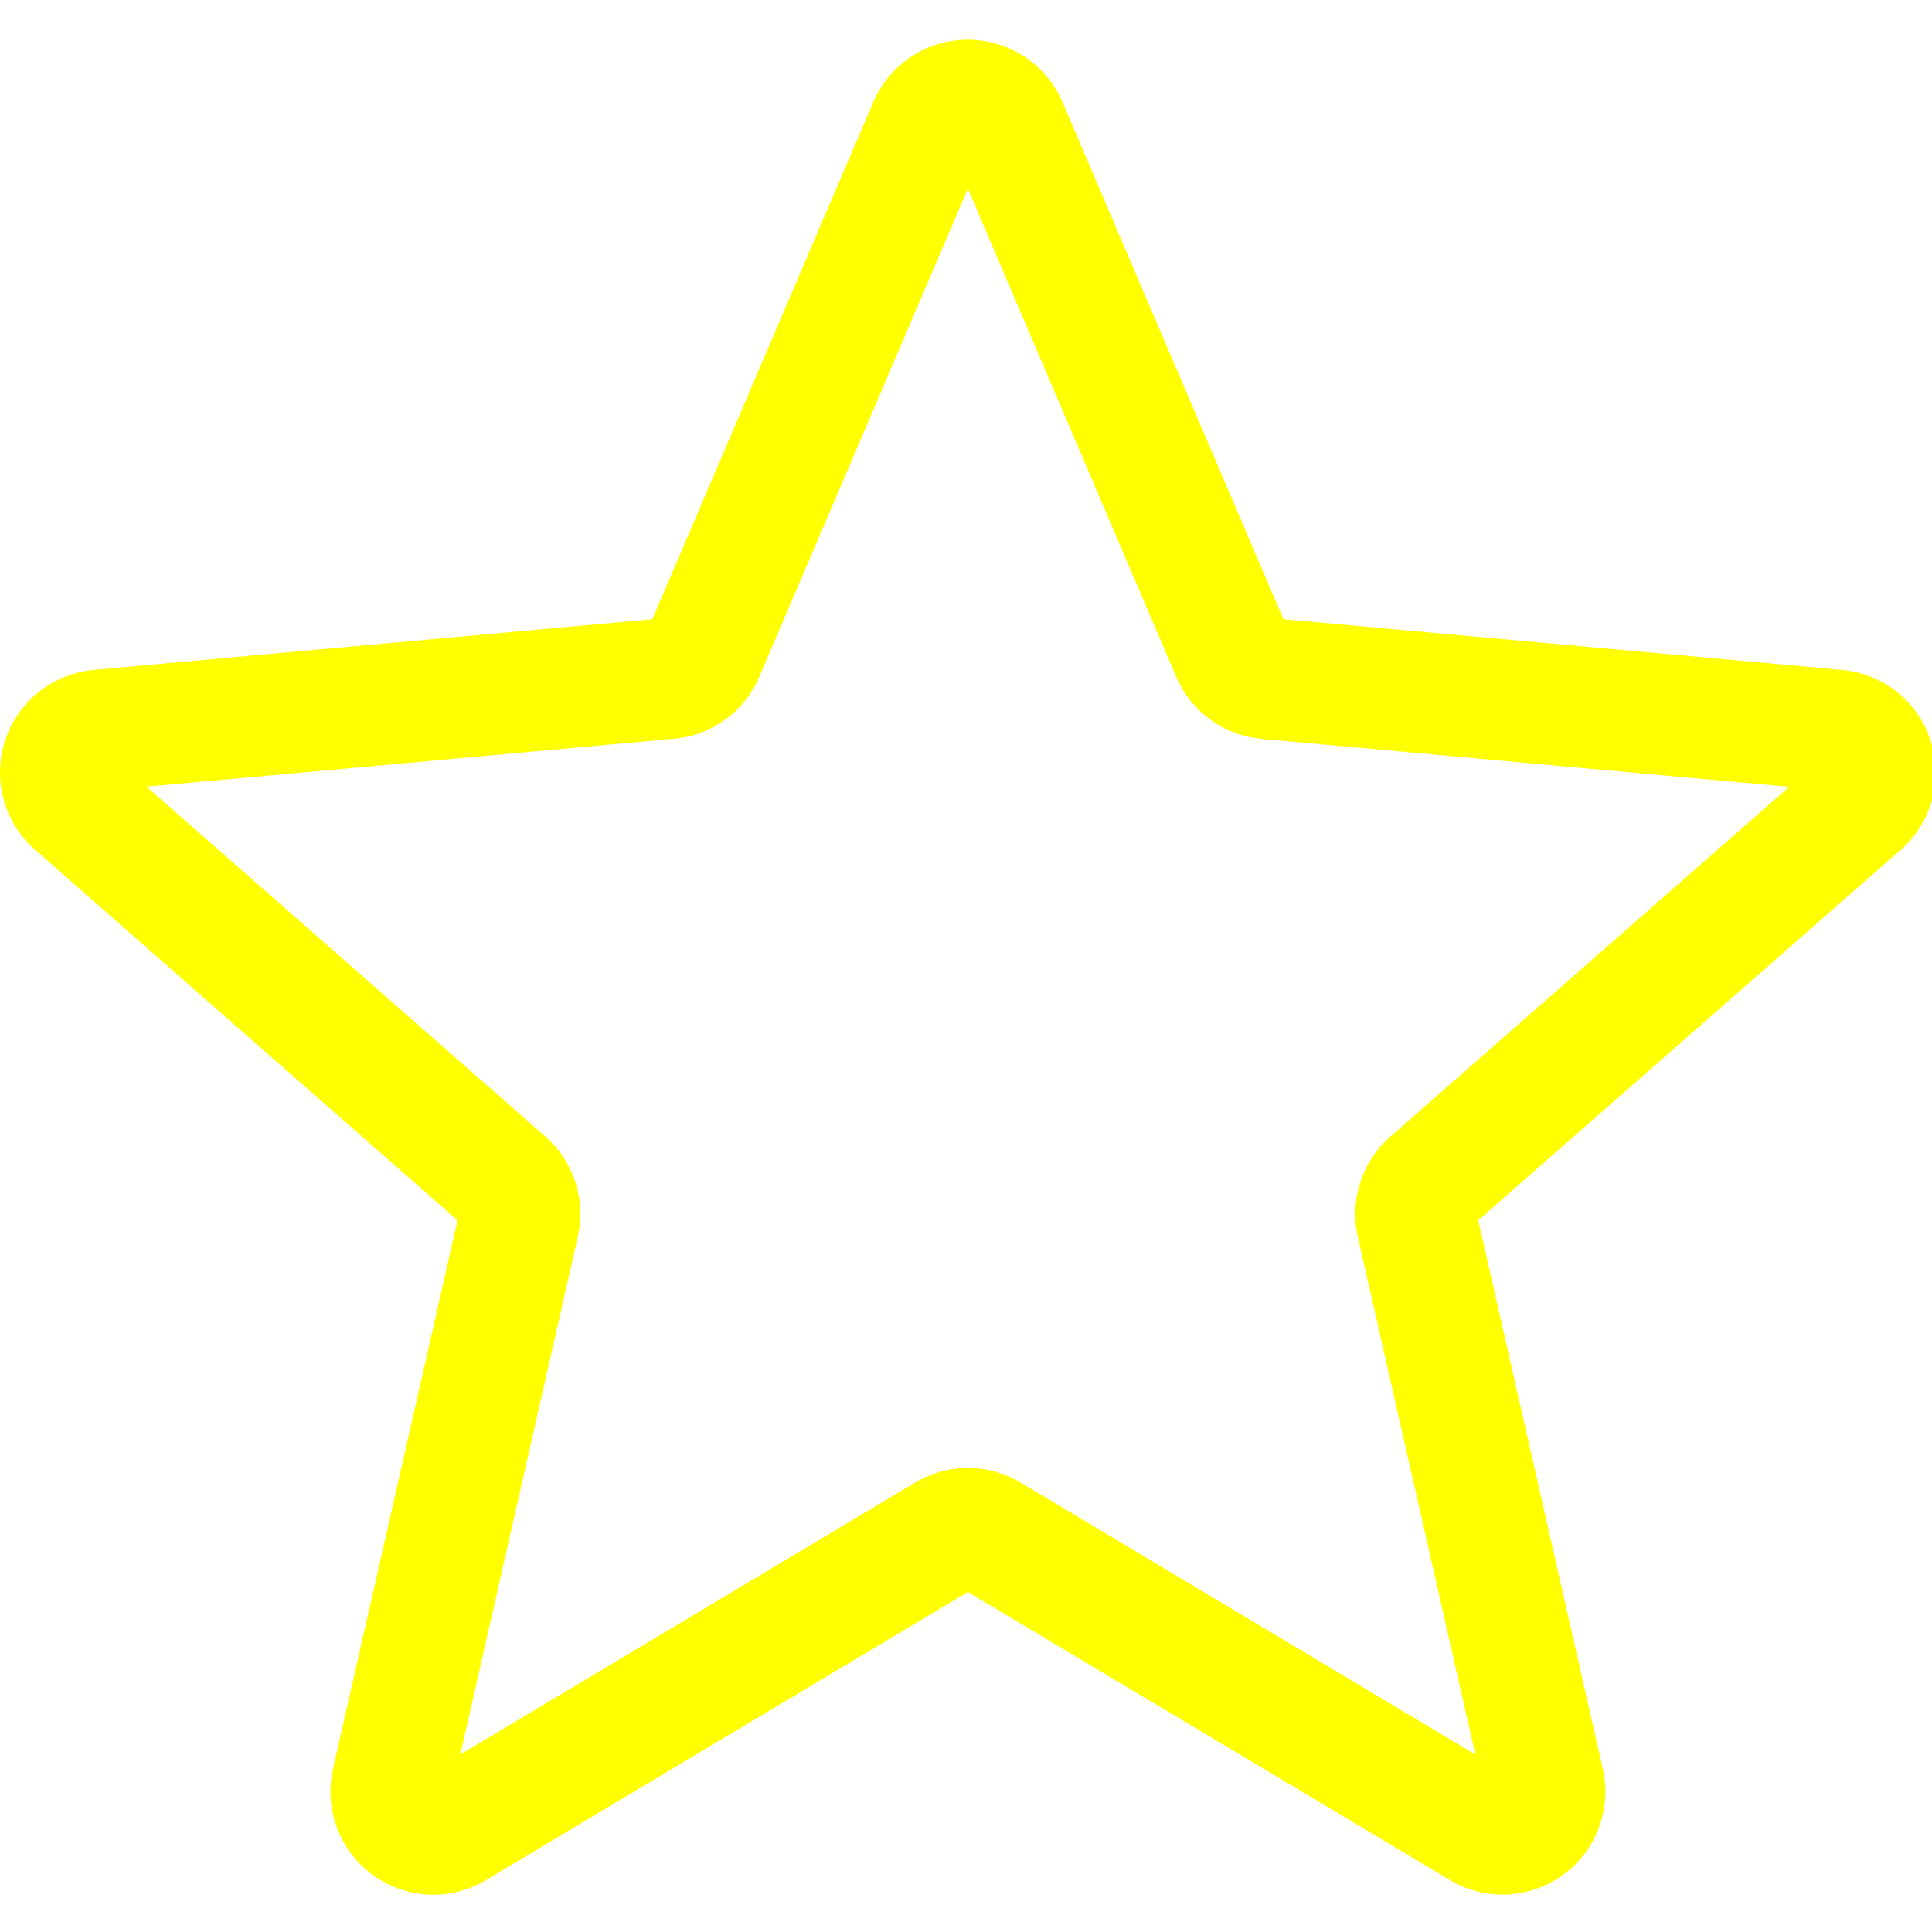
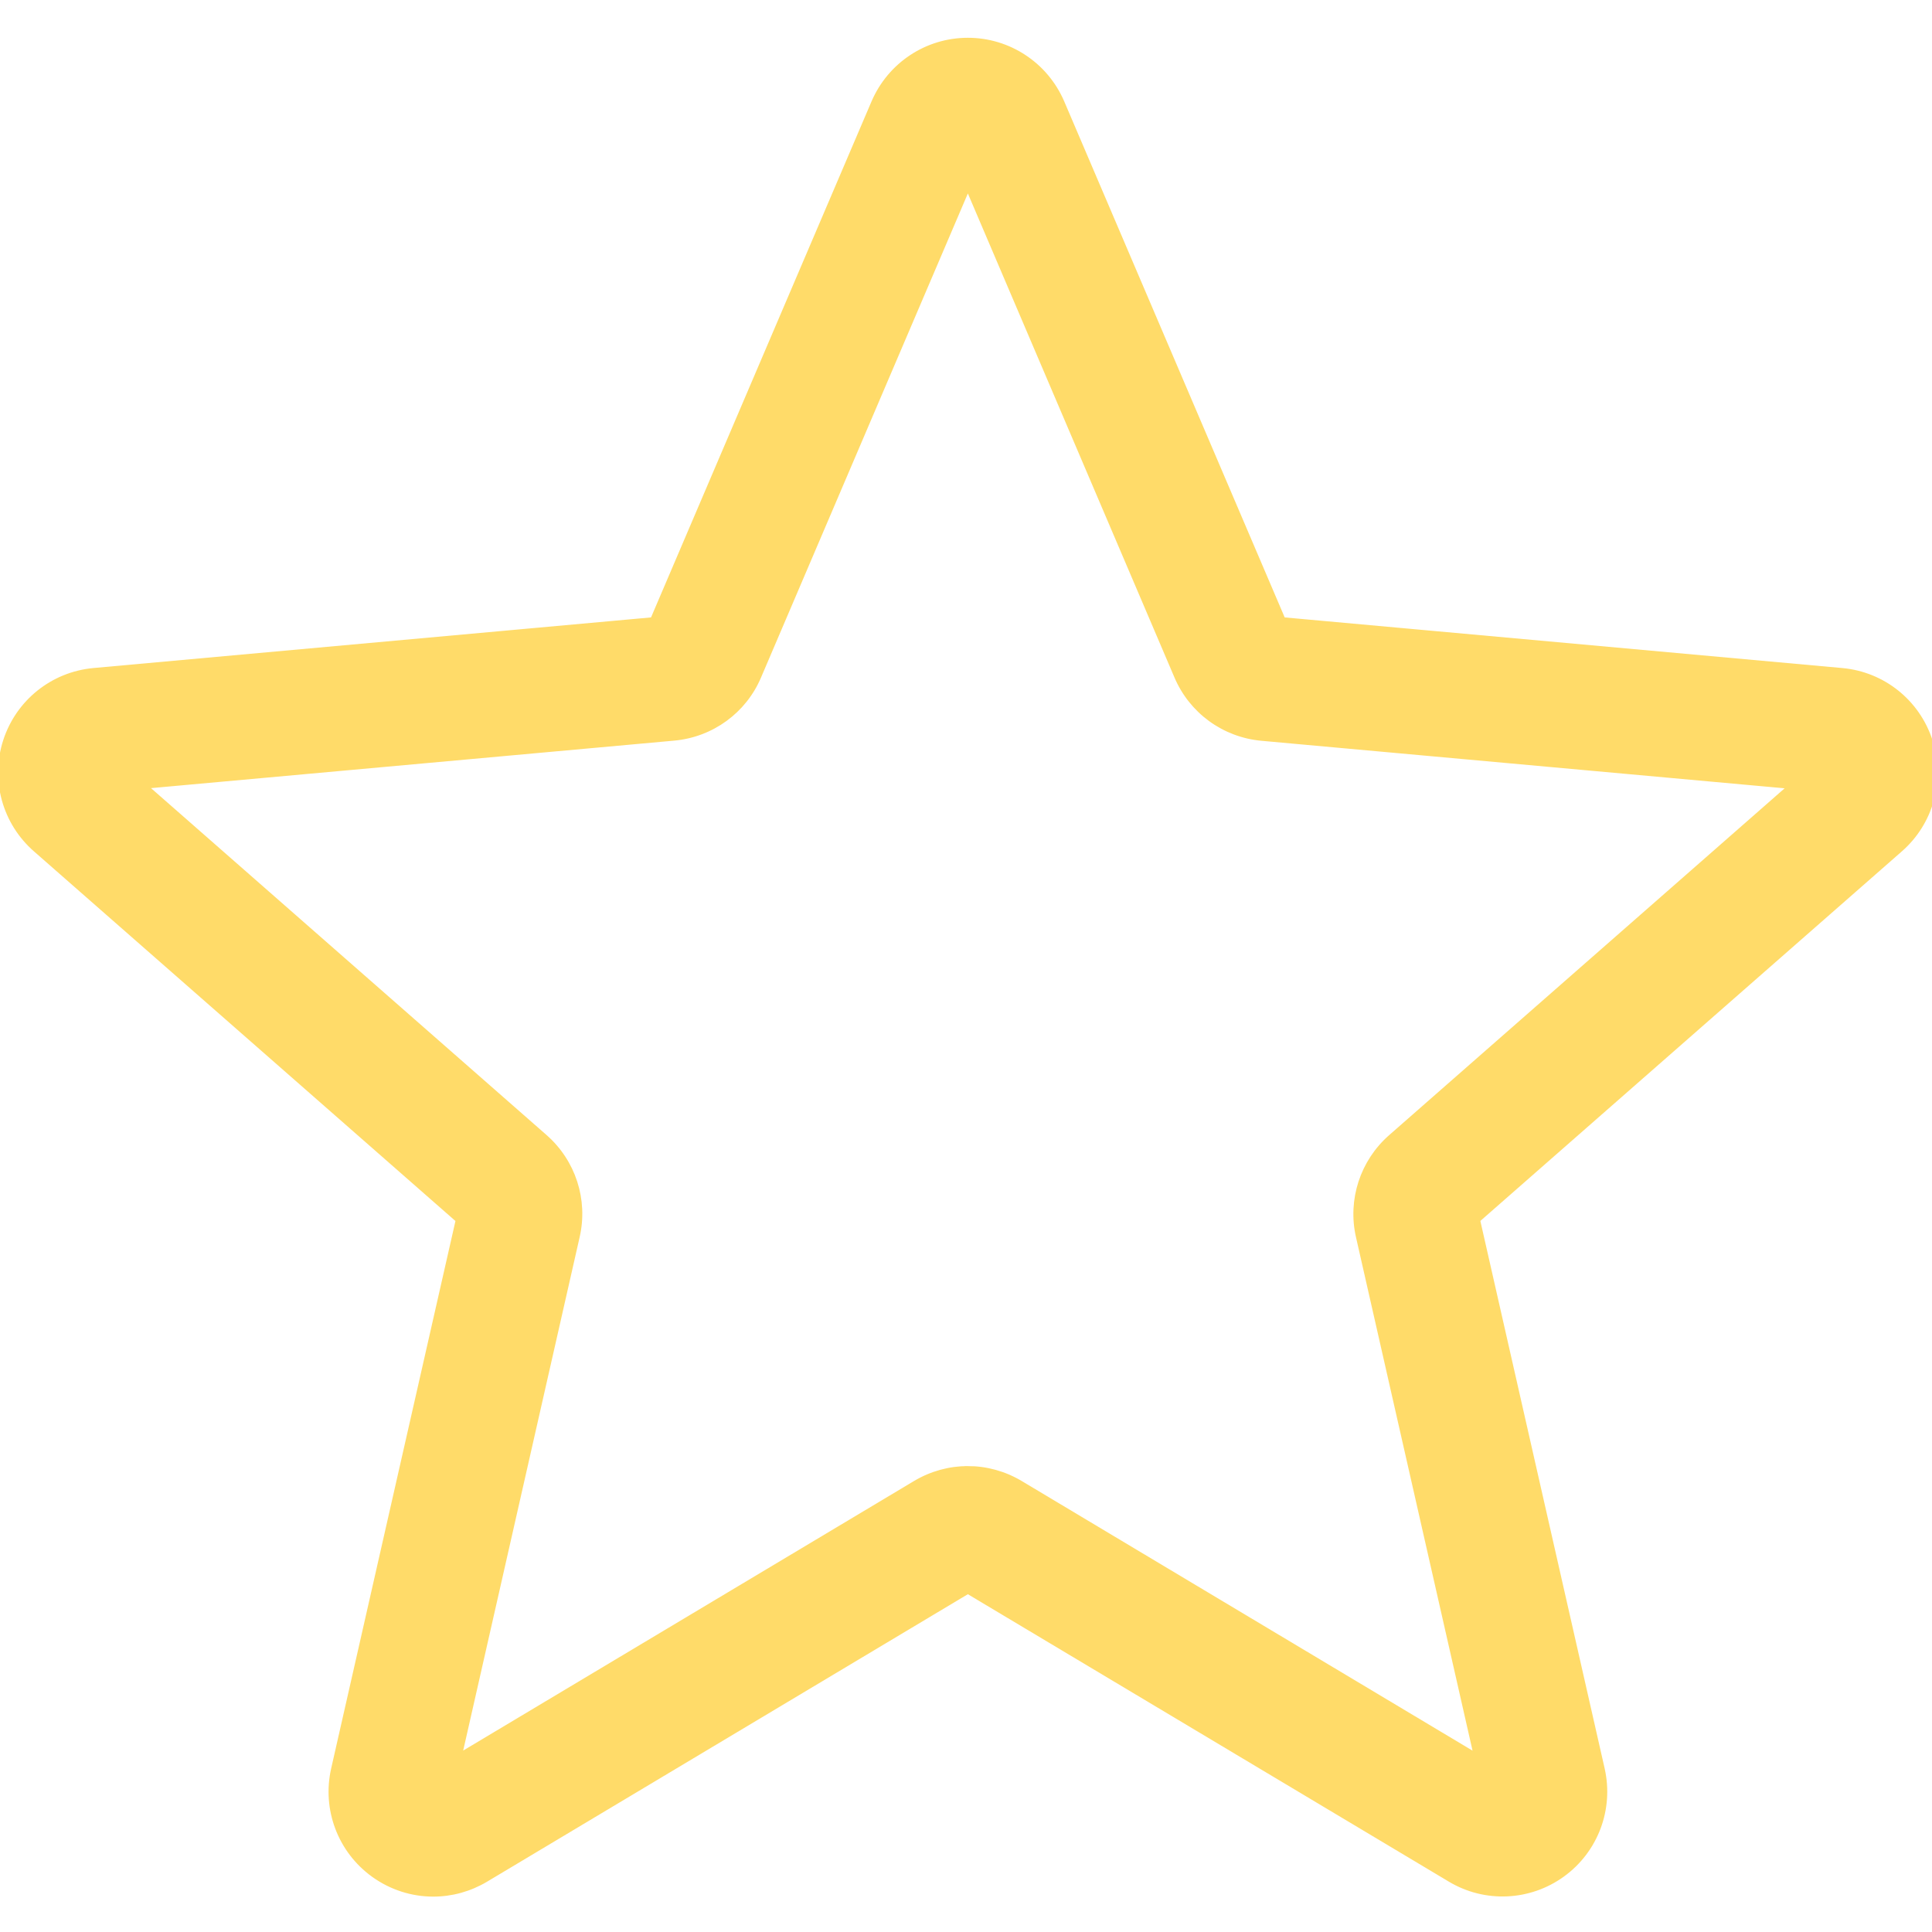
<svg xmlns="http://www.w3.org/2000/svg" height="30px" viewBox="0 -10 511 511" width="30px">
-   <path d="m114.594 491.141c-5.609 0-11.18-1.75-15.934-5.188-8.855-6.418-12.992-17.449-10.582-28.094l32.938-145.09-111.703-97.961c-8.211-7.168-11.348-18.52-7.977-28.906 3.371-10.367 12.543-17.707 23.402-18.711l147.797-13.418 58.434-136.746c4.309-10.047 14.121-16.535 25.023-16.535 10.902 0 20.715 6.488 25.023 16.512l58.434 136.77 147.773 13.418c10.883.98 20.055 8.344 23.426 18.711 3.371 10.367.254 21.738-7.957 28.906l-111.703 97.941 32.938 145.086c2.414 10.668-1.727 21.699-10.578 28.098-8.832 6.398-20.609 6.891-29.91 1.301l-127.445-76.16-127.445 76.203c-4.309 2.559-9.109 3.863-13.953 3.863zm141.398-112.875c4.844 0 9.641 1.301 13.953 3.859l120.277 71.938-31.086-136.941c-2.219-9.746 1.09-19.922 8.621-26.516l105.473-92.5-139.543-12.672c-10.047-.918-18.688-7.234-22.613-16.492l-55.082-129.047-55.148 129.066c-3.883 9.195-12.523 15.512-22.547 16.43l-139.562 12.672 105.469 92.5c7.555 6.613 10.859 16.77 8.621 26.539l-31.062 136.938 120.277-71.914c4.309-2.559 9.109-3.859 13.953-3.859zm-84.586-221.848s0 .023-.023.043zm169.129-.062.023.043c0-.023 0-.023-.023-.043zm0 0" fill="yellow" />
+   <path opacity="0.7" stroke="#ffcc29" d="m114.594 491.141c-5.609 0-11.18-1.75-15.934-5.188-8.855-6.418-12.992-17.449-10.582-28.094l32.938-145.09-111.703-97.961c-8.211-7.168-11.348-18.52-7.977-28.906 3.371-10.367 12.543-17.707 23.402-18.711l147.797-13.418 58.434-136.746c4.309-10.047 14.121-16.535 25.023-16.535 10.902 0 20.715 6.488 25.023 16.512l58.434 136.77 147.773 13.418c10.883.98 20.055 8.344 23.426 18.711 3.371 10.367.254 21.738-7.957 28.906l-111.703 97.941 32.938 145.086c2.414 10.668-1.727 21.699-10.578 28.098-8.832 6.398-20.609 6.891-29.91 1.301l-127.445-76.16-127.445 76.203c-4.309 2.559-9.109 3.863-13.953 3.863zm141.398-112.875c4.844 0 9.641 1.301 13.953 3.859l120.277 71.938-31.086-136.941c-2.219-9.746 1.09-19.922 8.621-26.516l105.473-92.5-139.543-12.672c-10.047-.918-18.688-7.234-22.613-16.492l-55.082-129.047-55.148 129.066c-3.883 9.195-12.523 15.512-22.547 16.43l-139.562 12.672 105.469 92.5c7.555 6.613 10.859 16.77 8.621 26.539l-31.062 136.938 120.277-71.914c4.309-2.559 9.109-3.859 13.953-3.859zm-84.586-221.848s0 .023-.023.043zm169.129-.062.023.043c0-.023 0-.023-.023-.043zm0 0" fill="#ffcc29" />
</svg>
